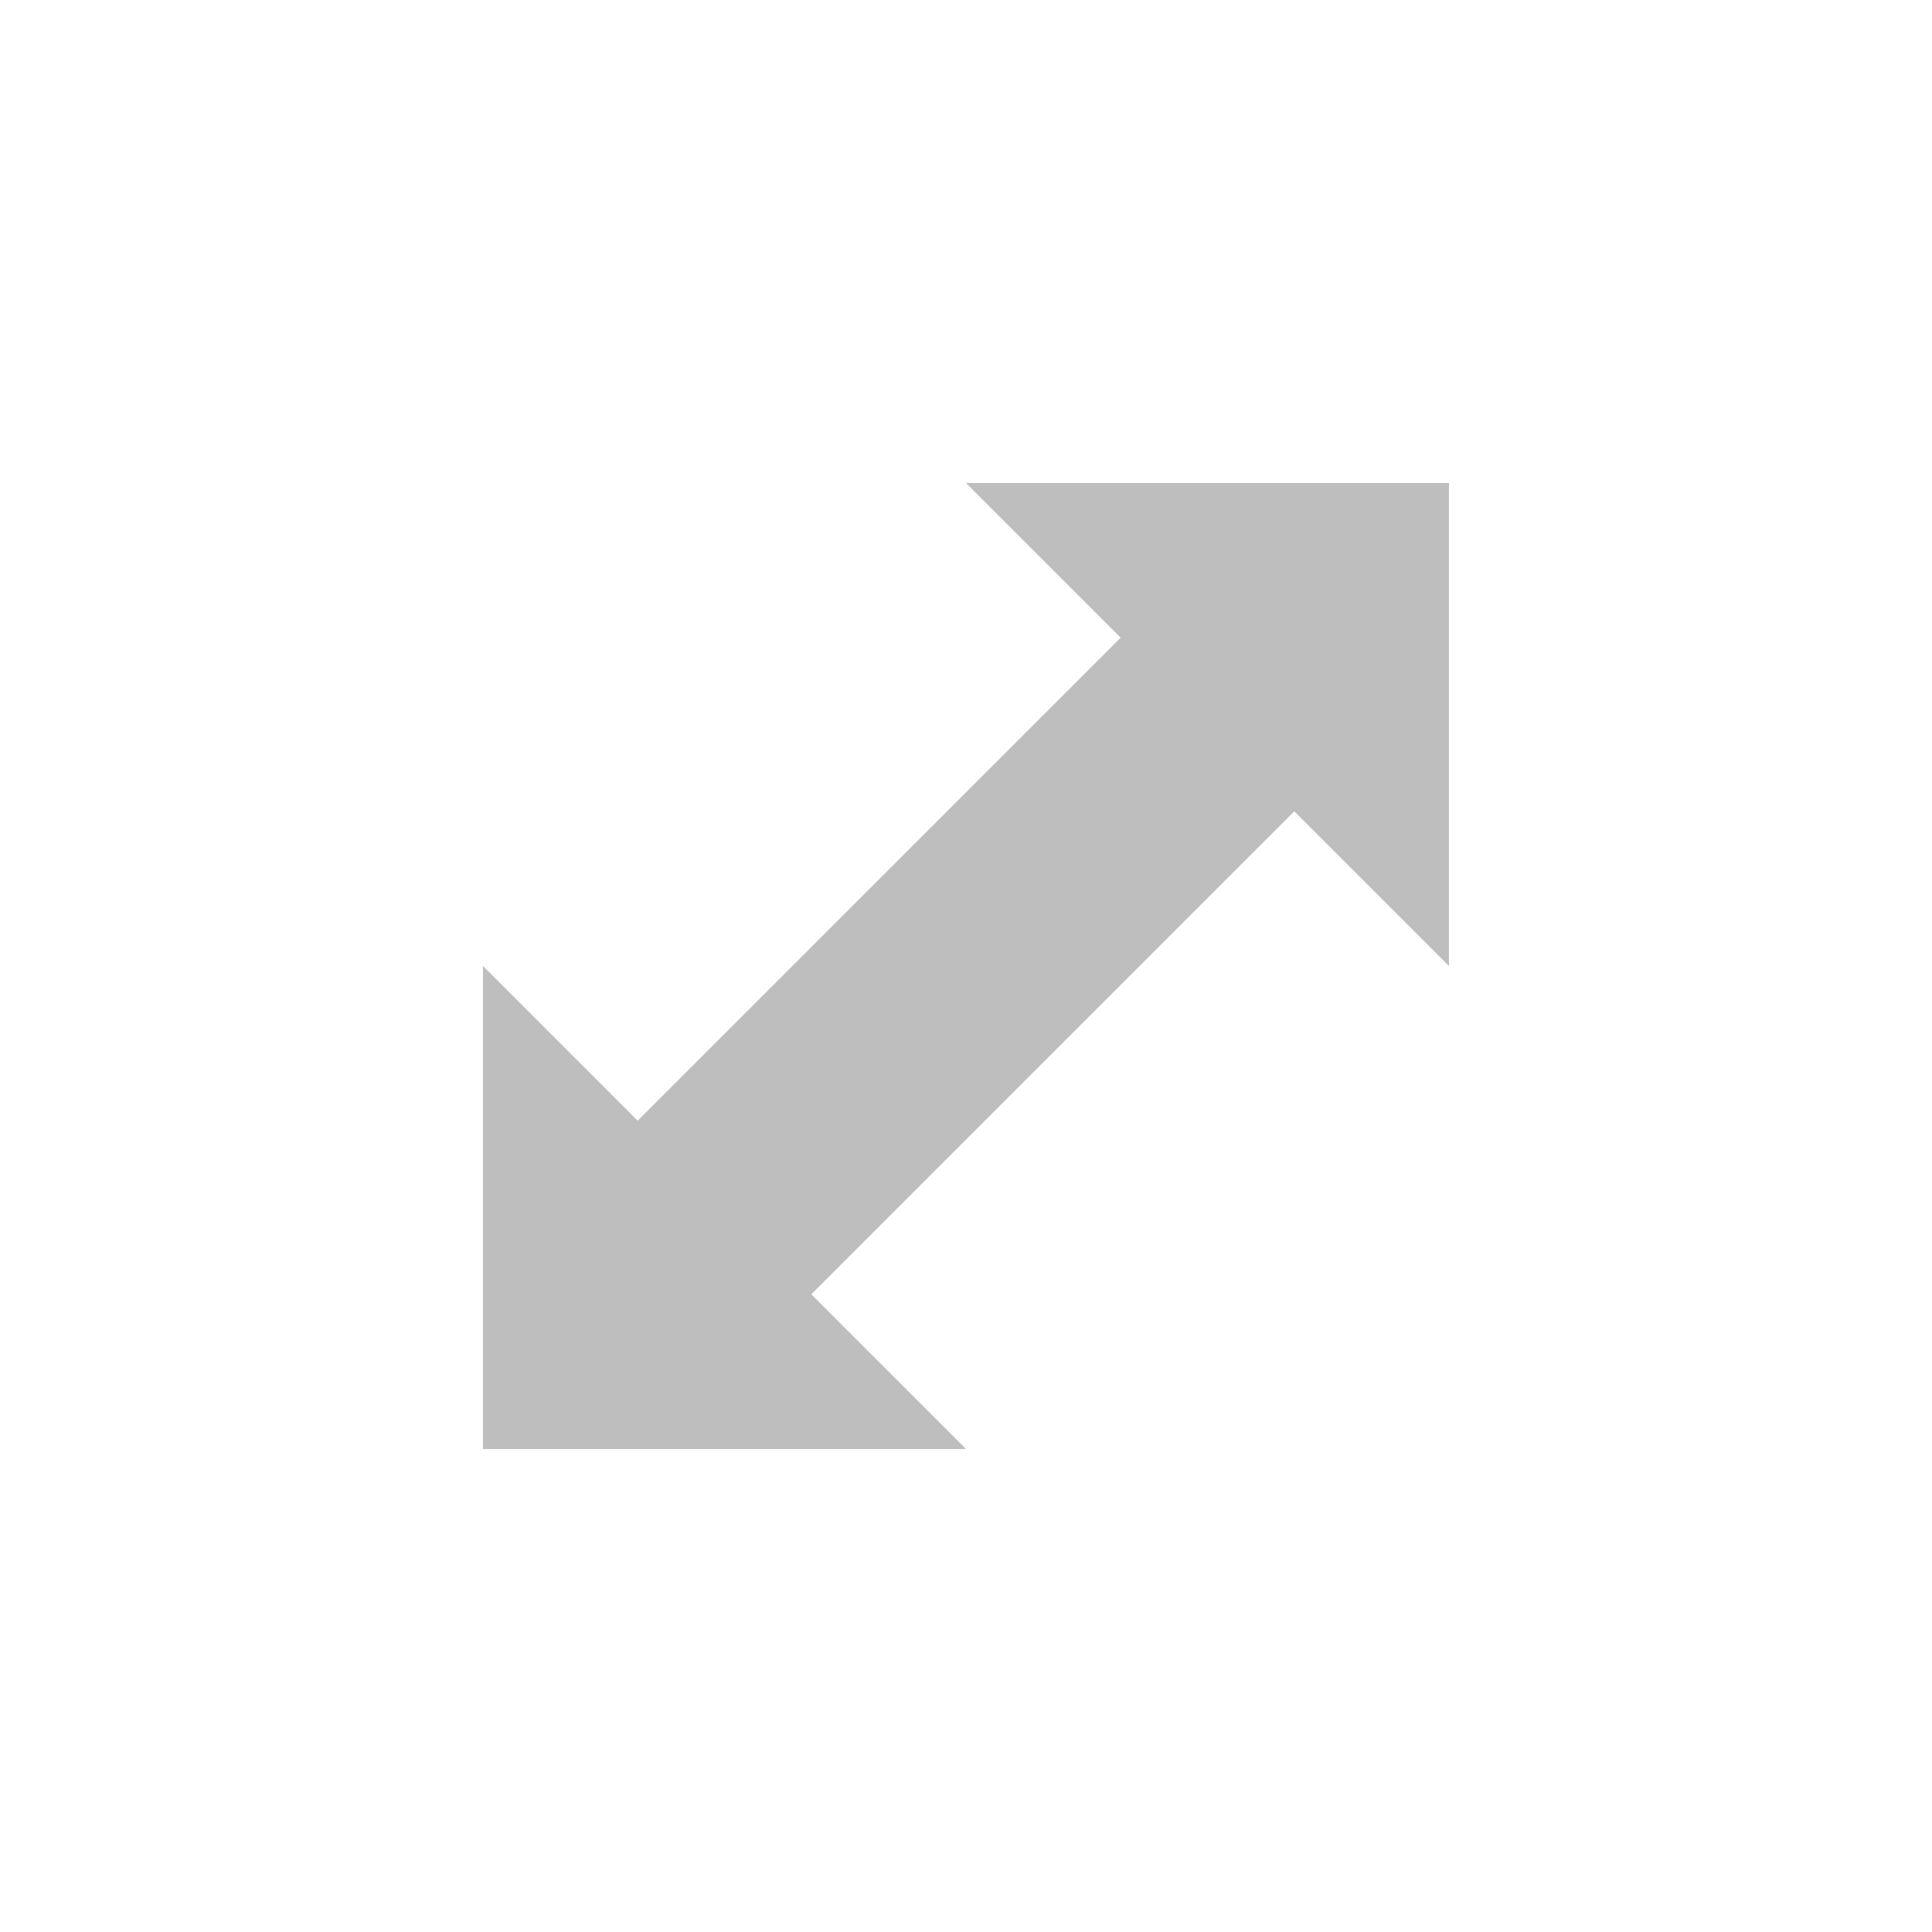
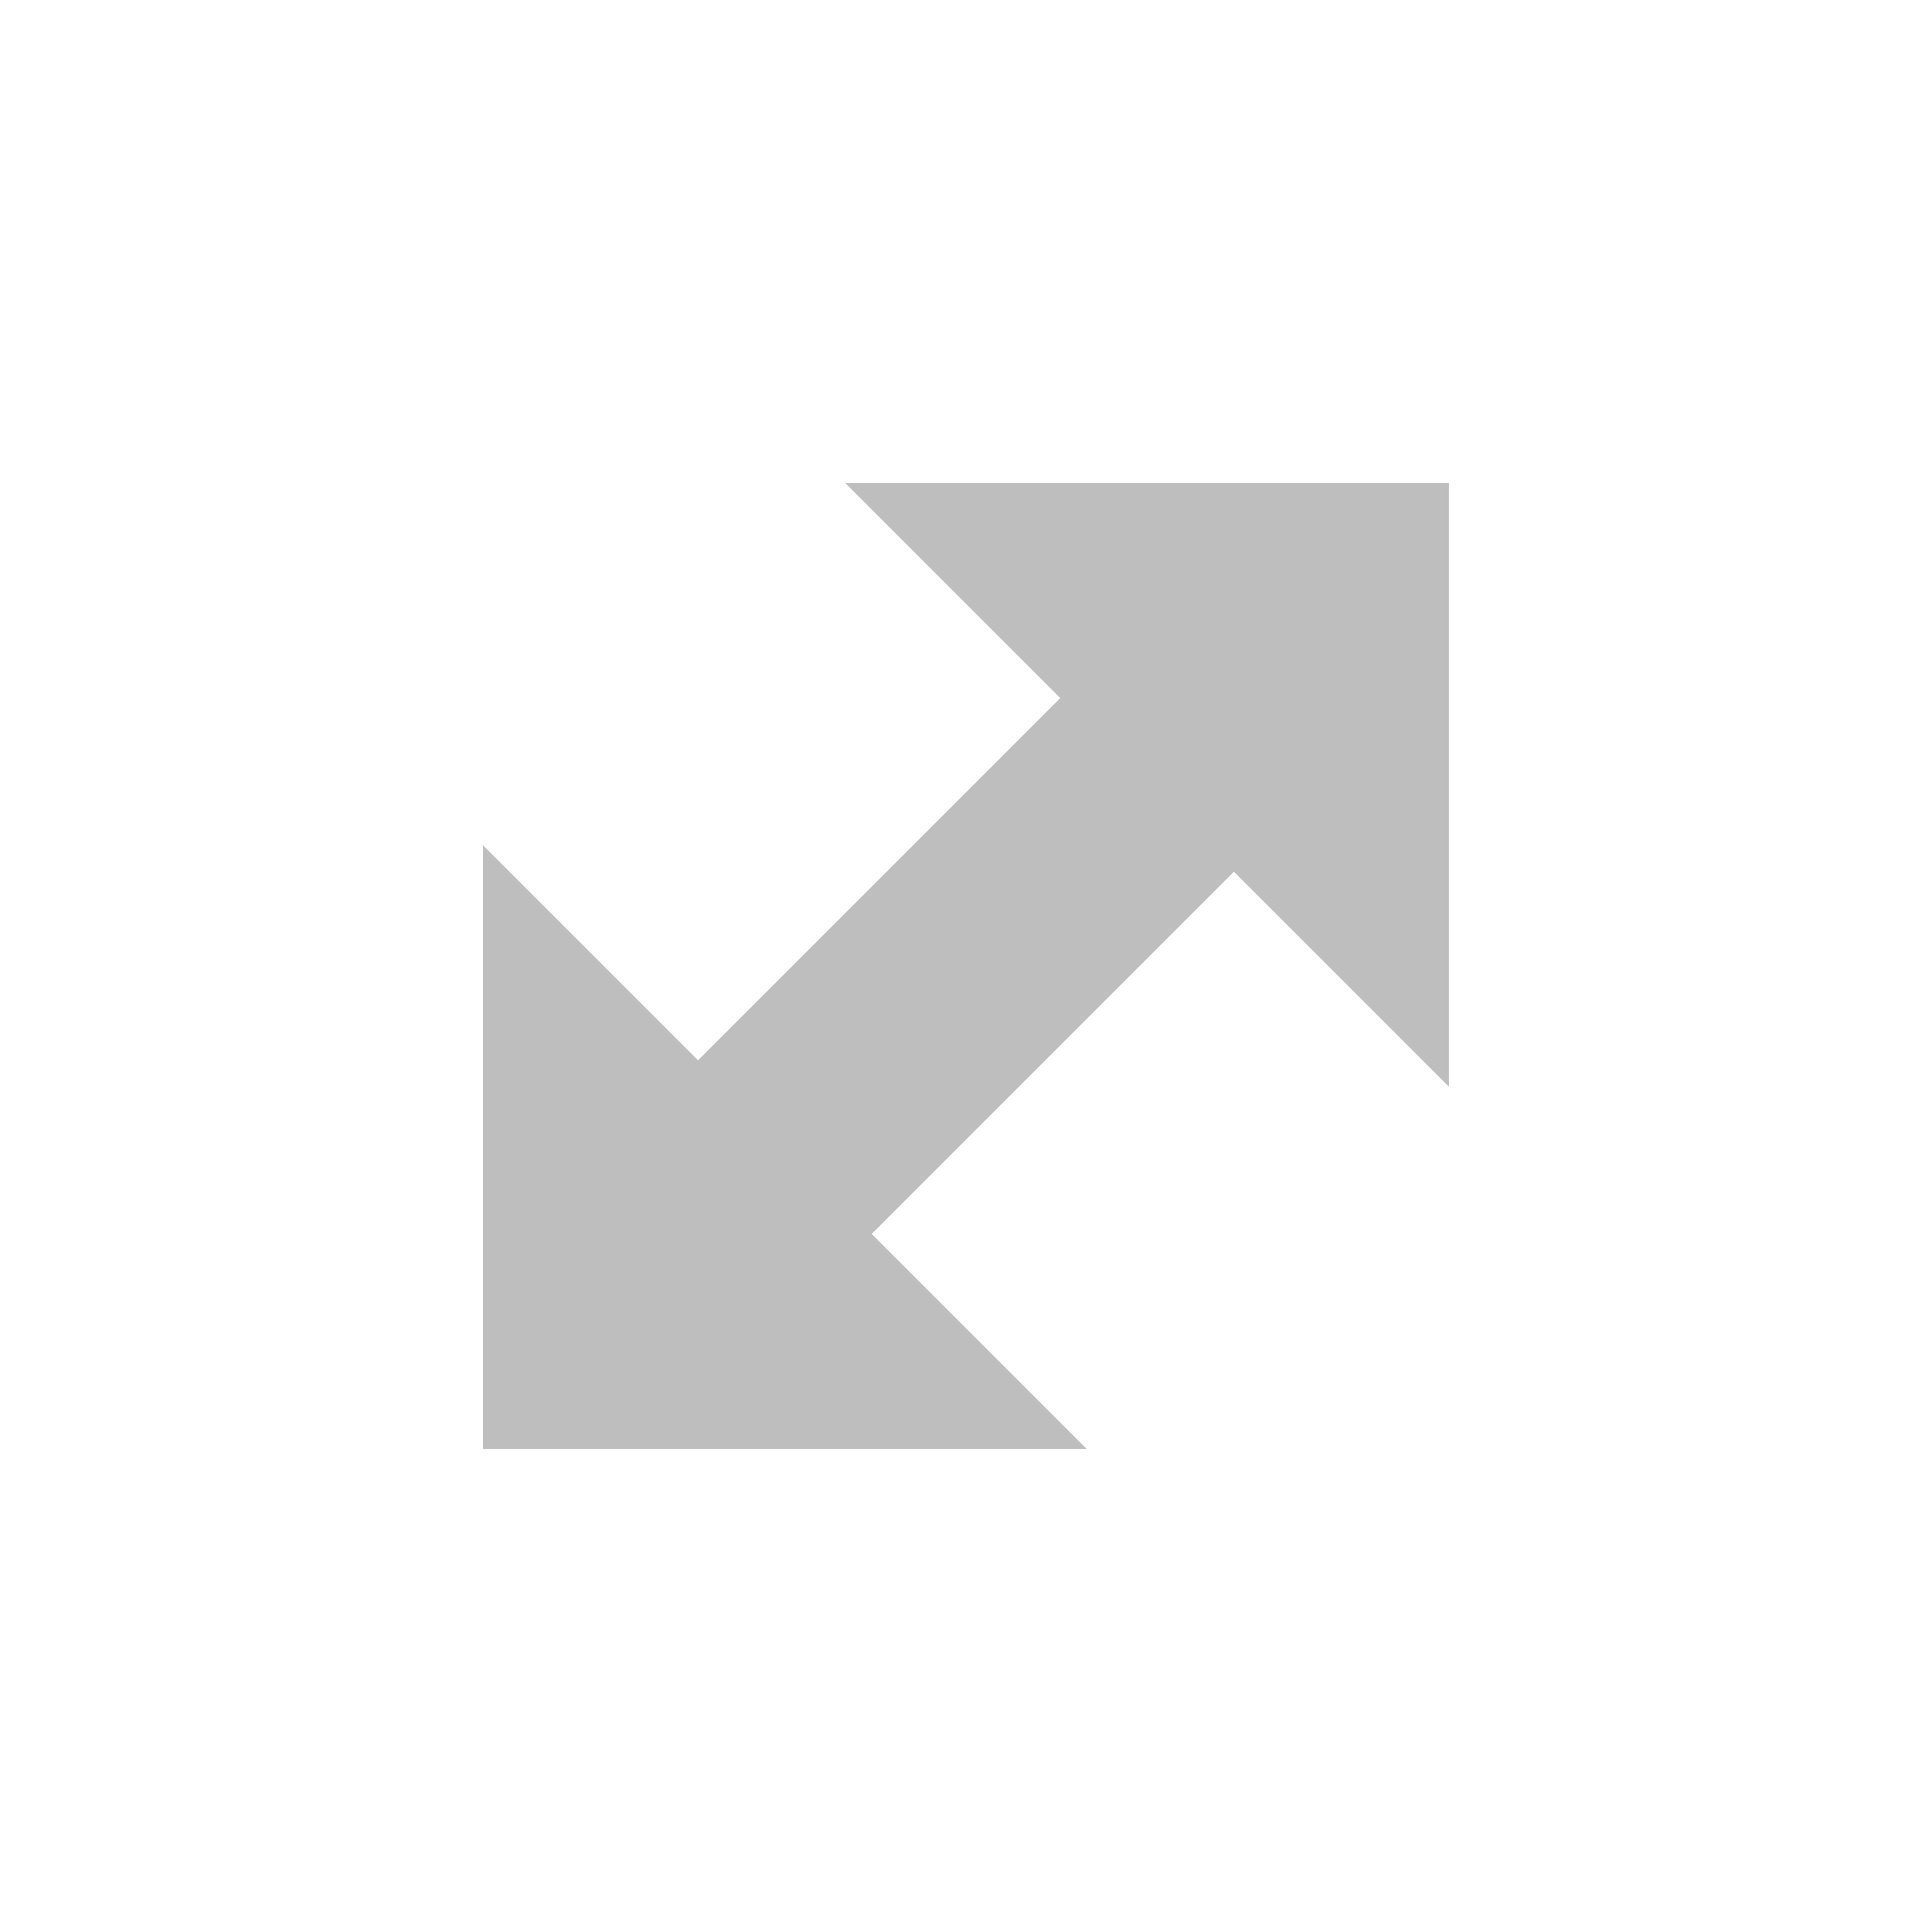
<svg xmlns="http://www.w3.org/2000/svg" xmlns:ns1="http://www.openswatchbook.org/uri/2009/osb" height="16" id="svg7384" style="enable-background:new" version="1.1" width="16">
  <defs id="defs7386">
    <linearGradient id="linearGradient5606" ns1:paint="solid">
      <stop id="stop5608" offset="0" style="stop-color:#000000;stop-opacity:1;" />
    </linearGradient>
    <filter color-interpolation-filters="sRGB" id="filter7554">
      <feBlend id="feBlend7556" in2="BackgroundImage" mode="darken" />
    </filter>
  </defs>
  <g id="layer9" style="display:inline" transform="translate(-541.0002,31)" />
  <g id="layer10" style="display:inline;filter:url(#filter7554)" transform="translate(-541.0002,31)" />
  <g id="layer1" style="display:inline" transform="translate(-300,-586)" />
  <g id="layer14" style="display:inline" transform="translate(-541.0002,31)" />
  <g id="layer15" style="display:inline" transform="translate(-541.0002,31)" />
  <g id="g71291" style="display:inline" transform="translate(-541.0002,31)" />
  <g id="layer2" style="display:inline" transform="translate(-300,-436)" />
  <g id="g6058" style="display:inline" transform="translate(-300,-436)" />
  <g id="layer12" style="display:inline" transform="translate(-541.0002,31)">
-     <path d="m 549,-27 1.281,1.281 -2,2 -2,2 L 545,-23 l 0,4 4,0 -1.281,-1.281 2,-2 2,-2 1.281,1.281 0,-4 -4,0 z" id="path4335" style="fill:#bebebe;fill-opacity:1;stroke:none;display:inline;enable-background:new" />
+     <path d="m 548,-27 1.781,1.781 -1.5,1.5 -1.5,1.5 L 545,-24 l 0,5 5,0 -1.781,-1.781 1.5,-1.5 1.5,-1.5 1.781,1.781 0,-5 z" id="path4335" style="fill:#bebebe;fill-opacity:1;stroke:none;display:inline;enable-background:new" />
  </g>
</svg>
